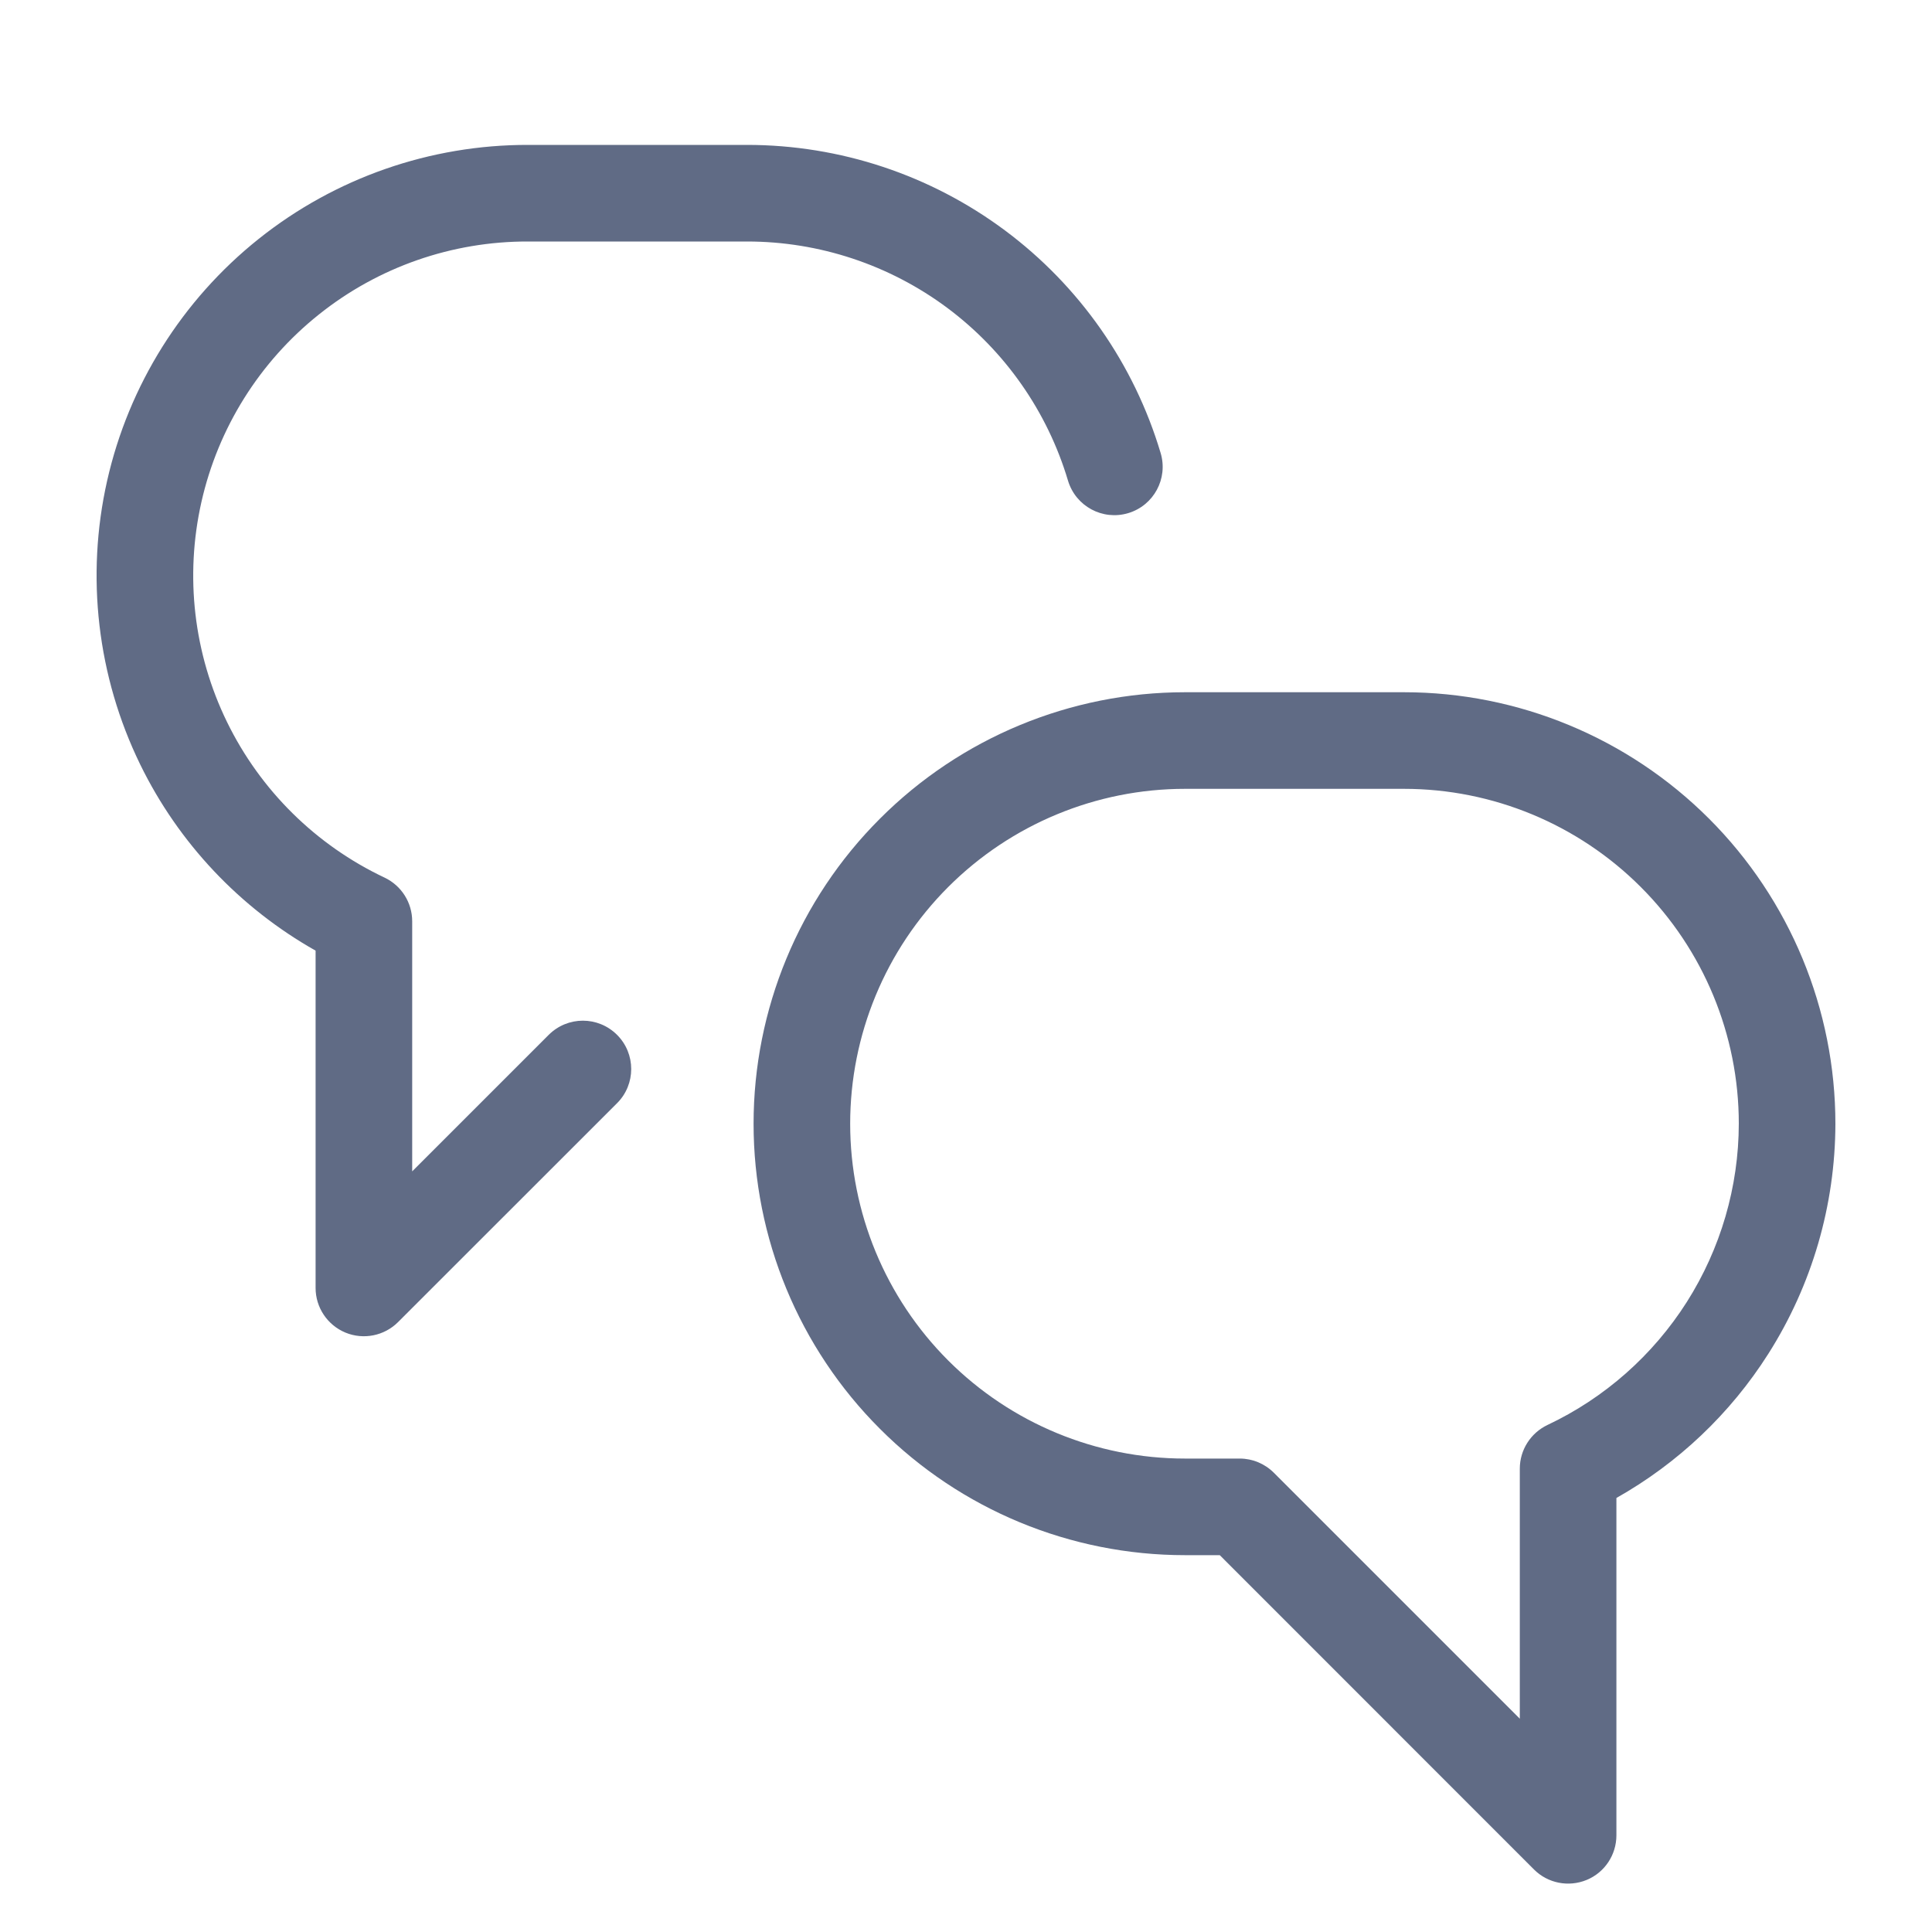
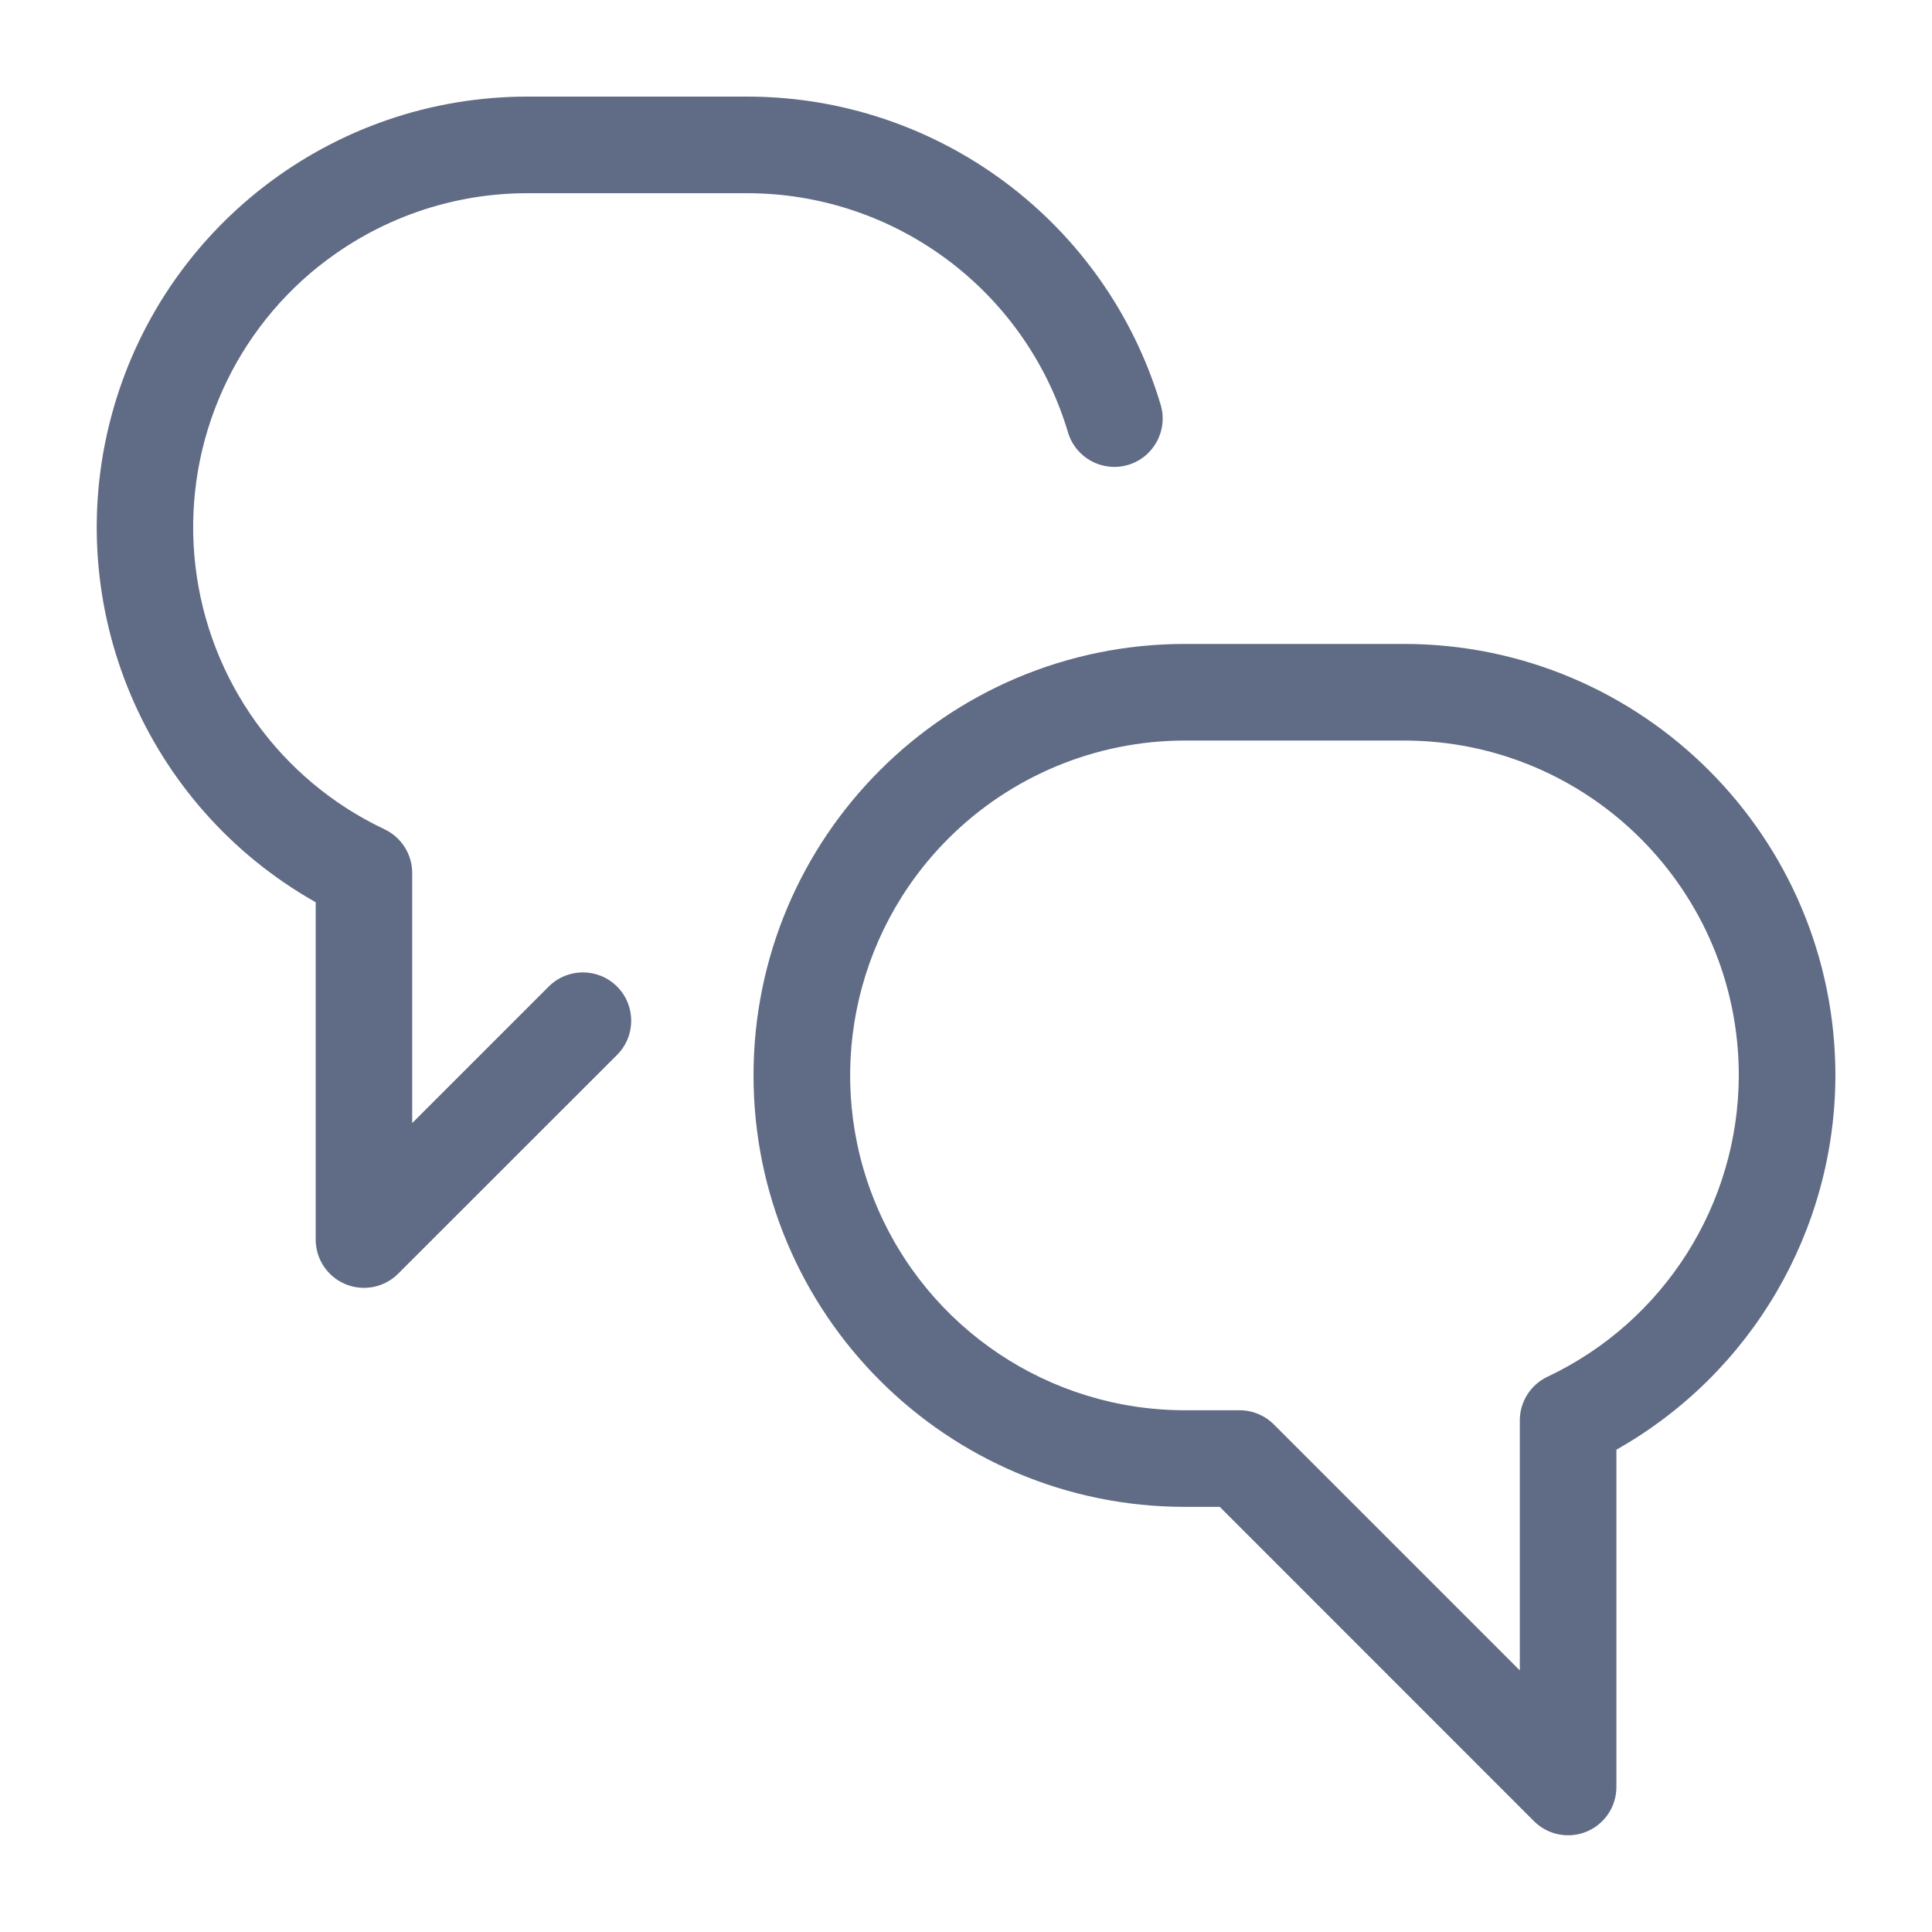
- <svg xmlns="http://www.w3.org/2000/svg" width="20" height="20" viewBox="0 0 20 20" fill="none">
-   <path fill-rule="evenodd" clip-rule="evenodd" d="M3.302 3.255C3.916 2.764 4.68 2.498 5.466 2.5L5.467 2.5H7.734C8.48 2.5 9.207 2.741 9.806 3.187C10.404 3.633 10.843 4.261 11.056 4.976C11.136 5.241 11.414 5.391 11.679 5.312C11.943 5.233 12.094 4.955 12.015 4.69C11.74 3.768 11.175 2.96 10.403 2.385C9.632 1.811 8.696 1.5 7.734 1.5H5.468C4.454 1.498 3.47 1.841 2.678 2.473C1.886 3.105 1.332 3.988 1.109 4.977C0.886 5.966 1.007 7.002 1.451 7.913C1.848 8.727 2.483 9.398 3.267 9.841V13.333C3.267 13.535 3.389 13.717 3.576 13.795C3.763 13.872 3.978 13.829 4.121 13.686L6.388 11.42C6.583 11.225 6.583 10.908 6.388 10.713C6.192 10.517 5.876 10.517 5.68 10.713L4.267 12.126V9.537C4.267 9.344 4.156 9.168 3.981 9.085C3.27 8.749 2.695 8.181 2.35 7.474C2.005 6.767 1.912 5.964 2.085 5.197C2.258 4.43 2.687 3.745 3.302 3.255ZM12.267 7.166C11.082 7.166 9.946 7.637 9.109 8.475C8.271 9.312 7.801 10.448 7.801 11.633C7.801 12.817 8.271 13.954 9.109 14.791C9.946 15.629 11.082 16.099 12.267 16.099H12.627L15.88 19.353C16.023 19.496 16.238 19.538 16.425 19.461C16.612 19.384 16.733 19.201 16.733 18.999V15.507C17.371 15.147 17.912 14.635 18.306 14.014C18.758 13.302 18.998 12.477 19 11.634C19 10.449 18.529 9.312 17.692 8.475C16.854 7.637 15.718 7.166 14.534 7.166H12.267ZM9.816 9.182C10.466 8.532 11.348 8.166 12.267 8.166H14.534C15.453 8.166 16.335 8.532 16.985 9.182C17.635 9.832 18 10.713 18 11.632C17.999 12.286 17.812 12.926 17.462 13.478C17.111 14.03 16.611 14.472 16.02 14.751C15.845 14.834 15.733 15.01 15.733 15.203V17.792L13.187 15.246C13.093 15.152 12.966 15.099 12.834 15.099H12.267C11.348 15.099 10.466 14.734 9.816 14.084C9.166 13.434 8.801 12.552 8.801 11.633C8.801 10.713 9.166 9.832 9.816 9.182Z" fill="#606B85" />
+ <svg xmlns="http://www.w3.org/2000/svg" width="20" height="20" fill="none" viewBox="0 0 20 20">
+   <path fill="#606B85" fill-rule="evenodd" d="M3.302 2.755A3.458 3.458 0 0 1 5.466 2h2.268a3.468 3.468 0 0 1 3.322 2.476.5.5 0 0 0 .959-.286A4.468 4.468 0 0 0 7.734 1H5.468a4.458 4.458 0 0 0-2.2 8.34v3.493a.5.5 0 0 0 .853.353l2.267-2.266a.5.5 0 0 0-.708-.707l-1.413 1.413V9.037a.5.5 0 0 0-.286-.452 3.458 3.458 0 0 1-.68-5.83Zm8.965 3.911a4.466 4.466 0 1 0 0 8.933h.36l3.253 3.254a.5.5 0 0 0 .853-.354v-3.492A4.459 4.459 0 0 0 19 11.134a4.469 4.469 0 0 0-4.466-4.468h-2.267ZM9.816 8.682a3.466 3.466 0 0 1 2.451-1.016h2.267A3.467 3.467 0 0 1 18 11.132a3.459 3.459 0 0 1-1.98 3.12.5.5 0 0 0-.287.451v2.589l-2.546-2.546a.5.5 0 0 0-.353-.147h-.567a3.466 3.466 0 0 1-2.451-5.917Z" clip-rule="evenodd" />
</svg>
